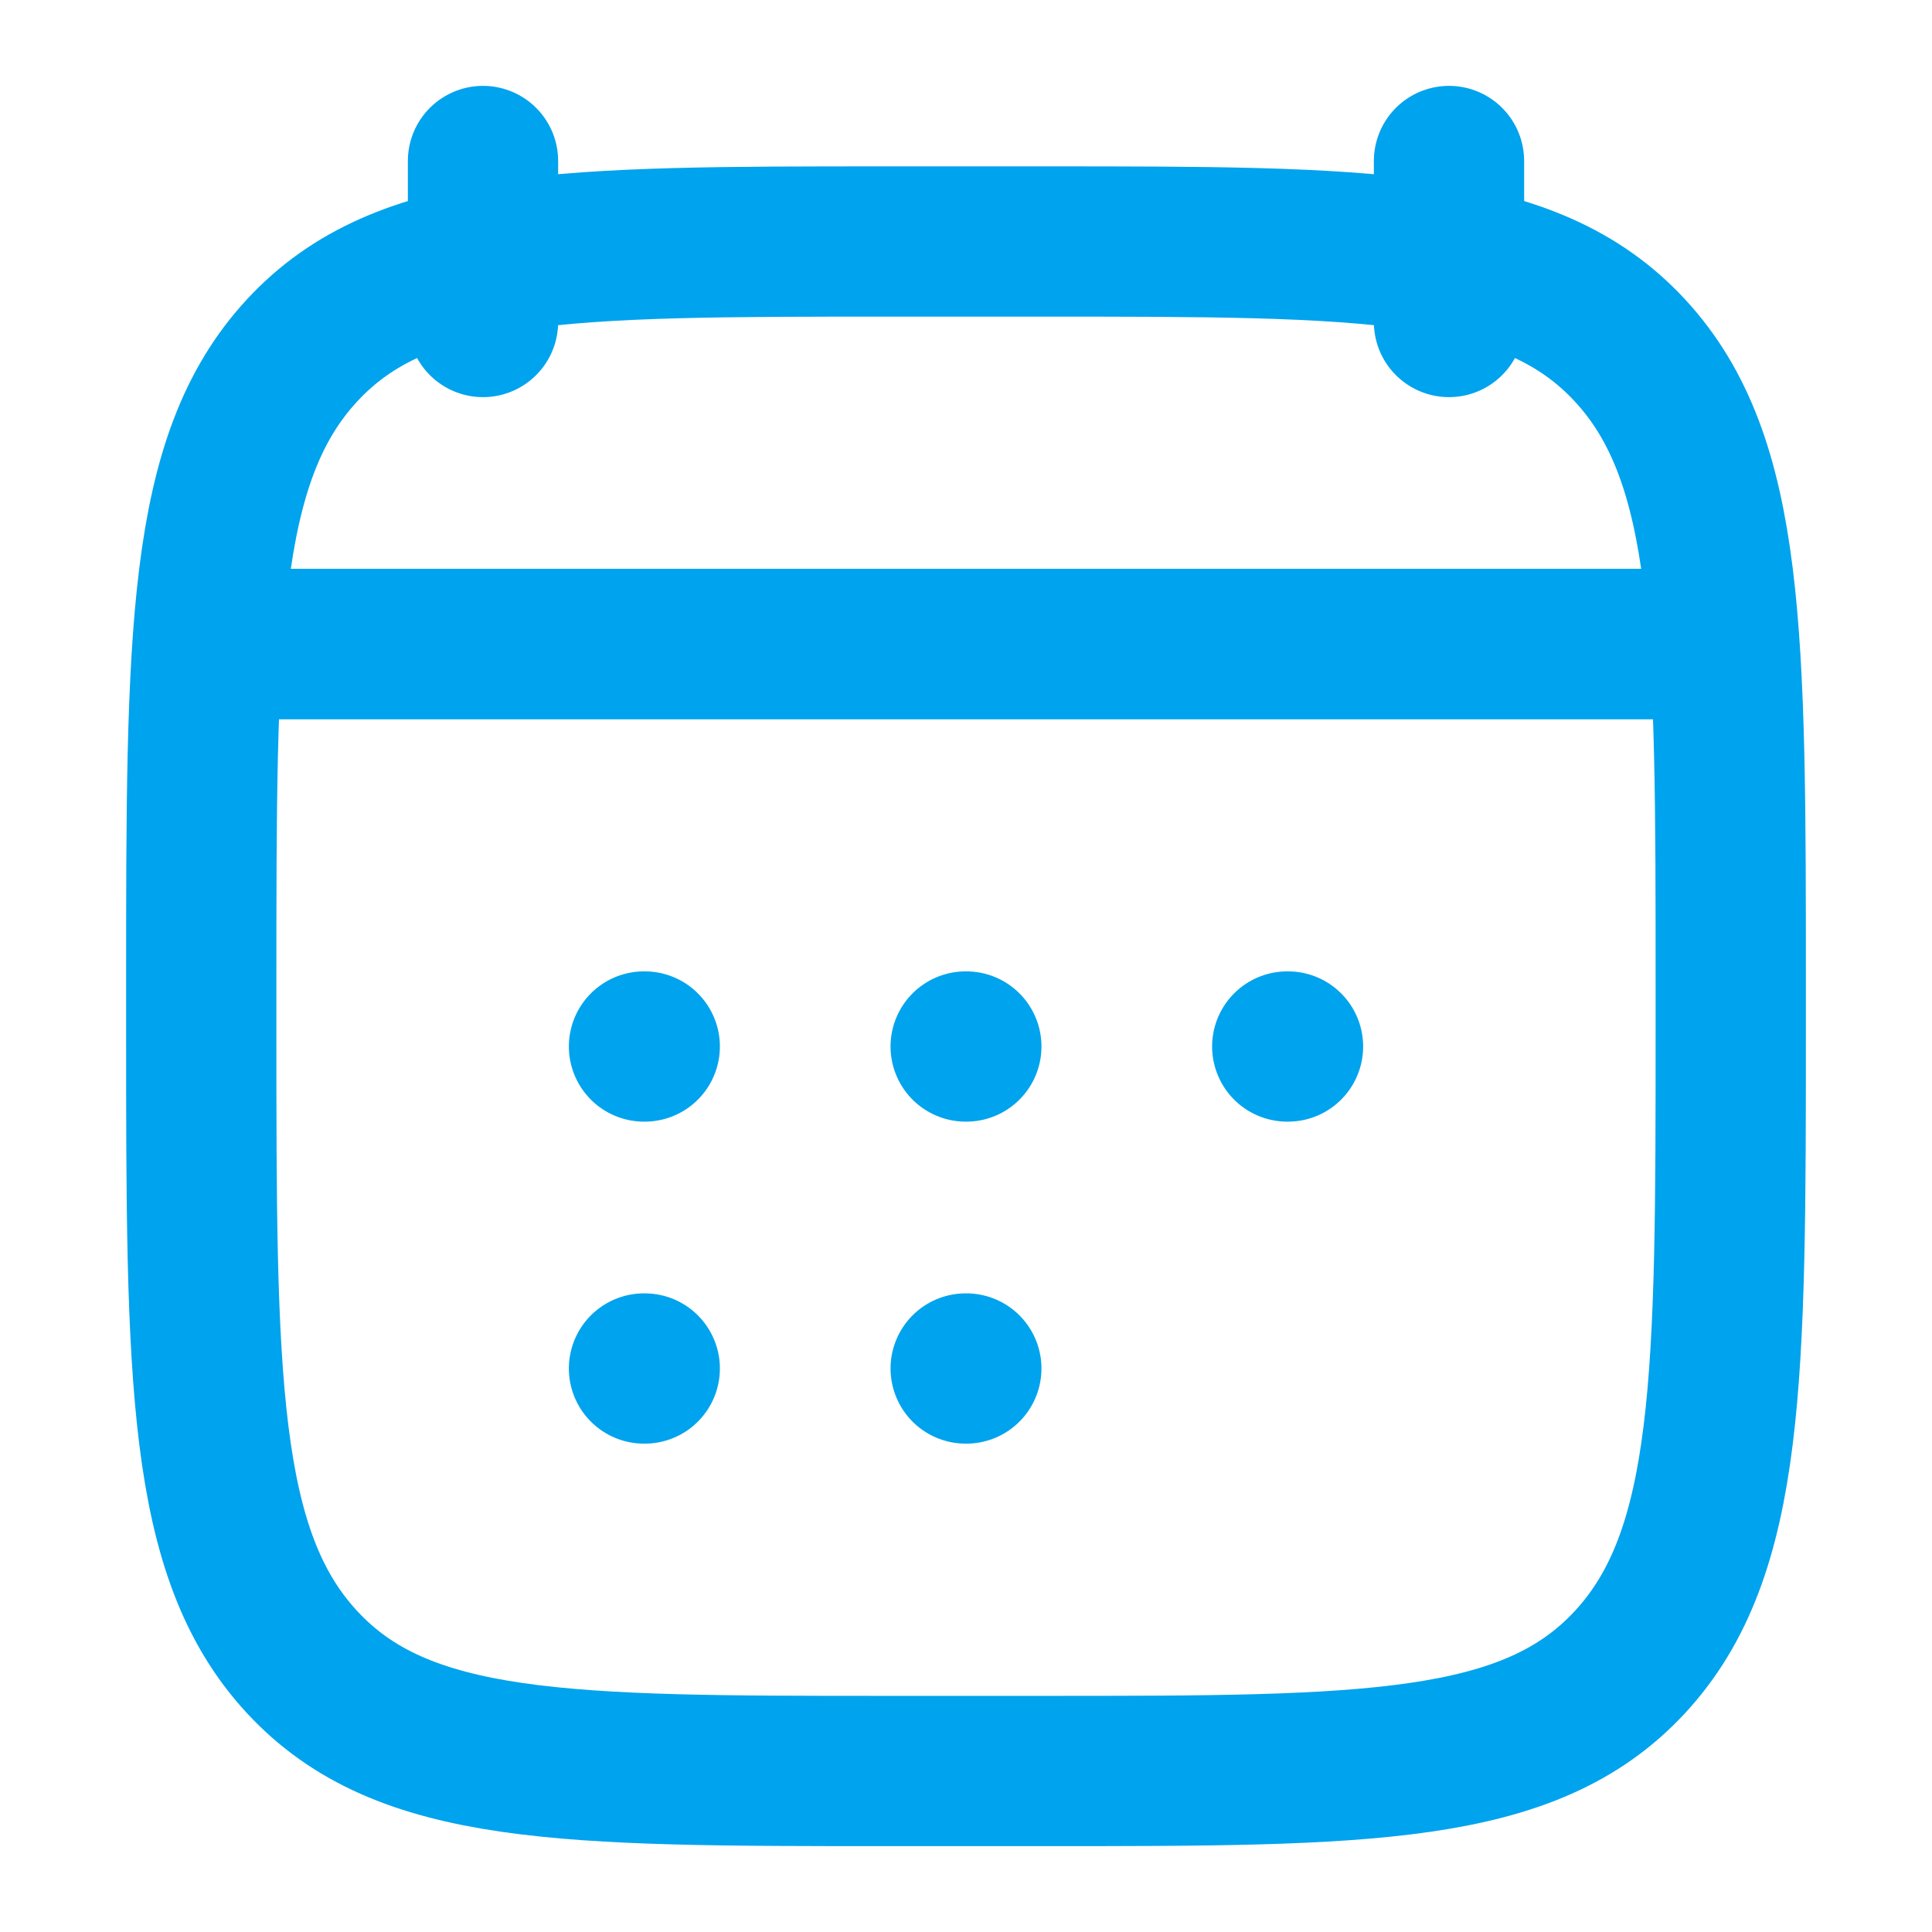
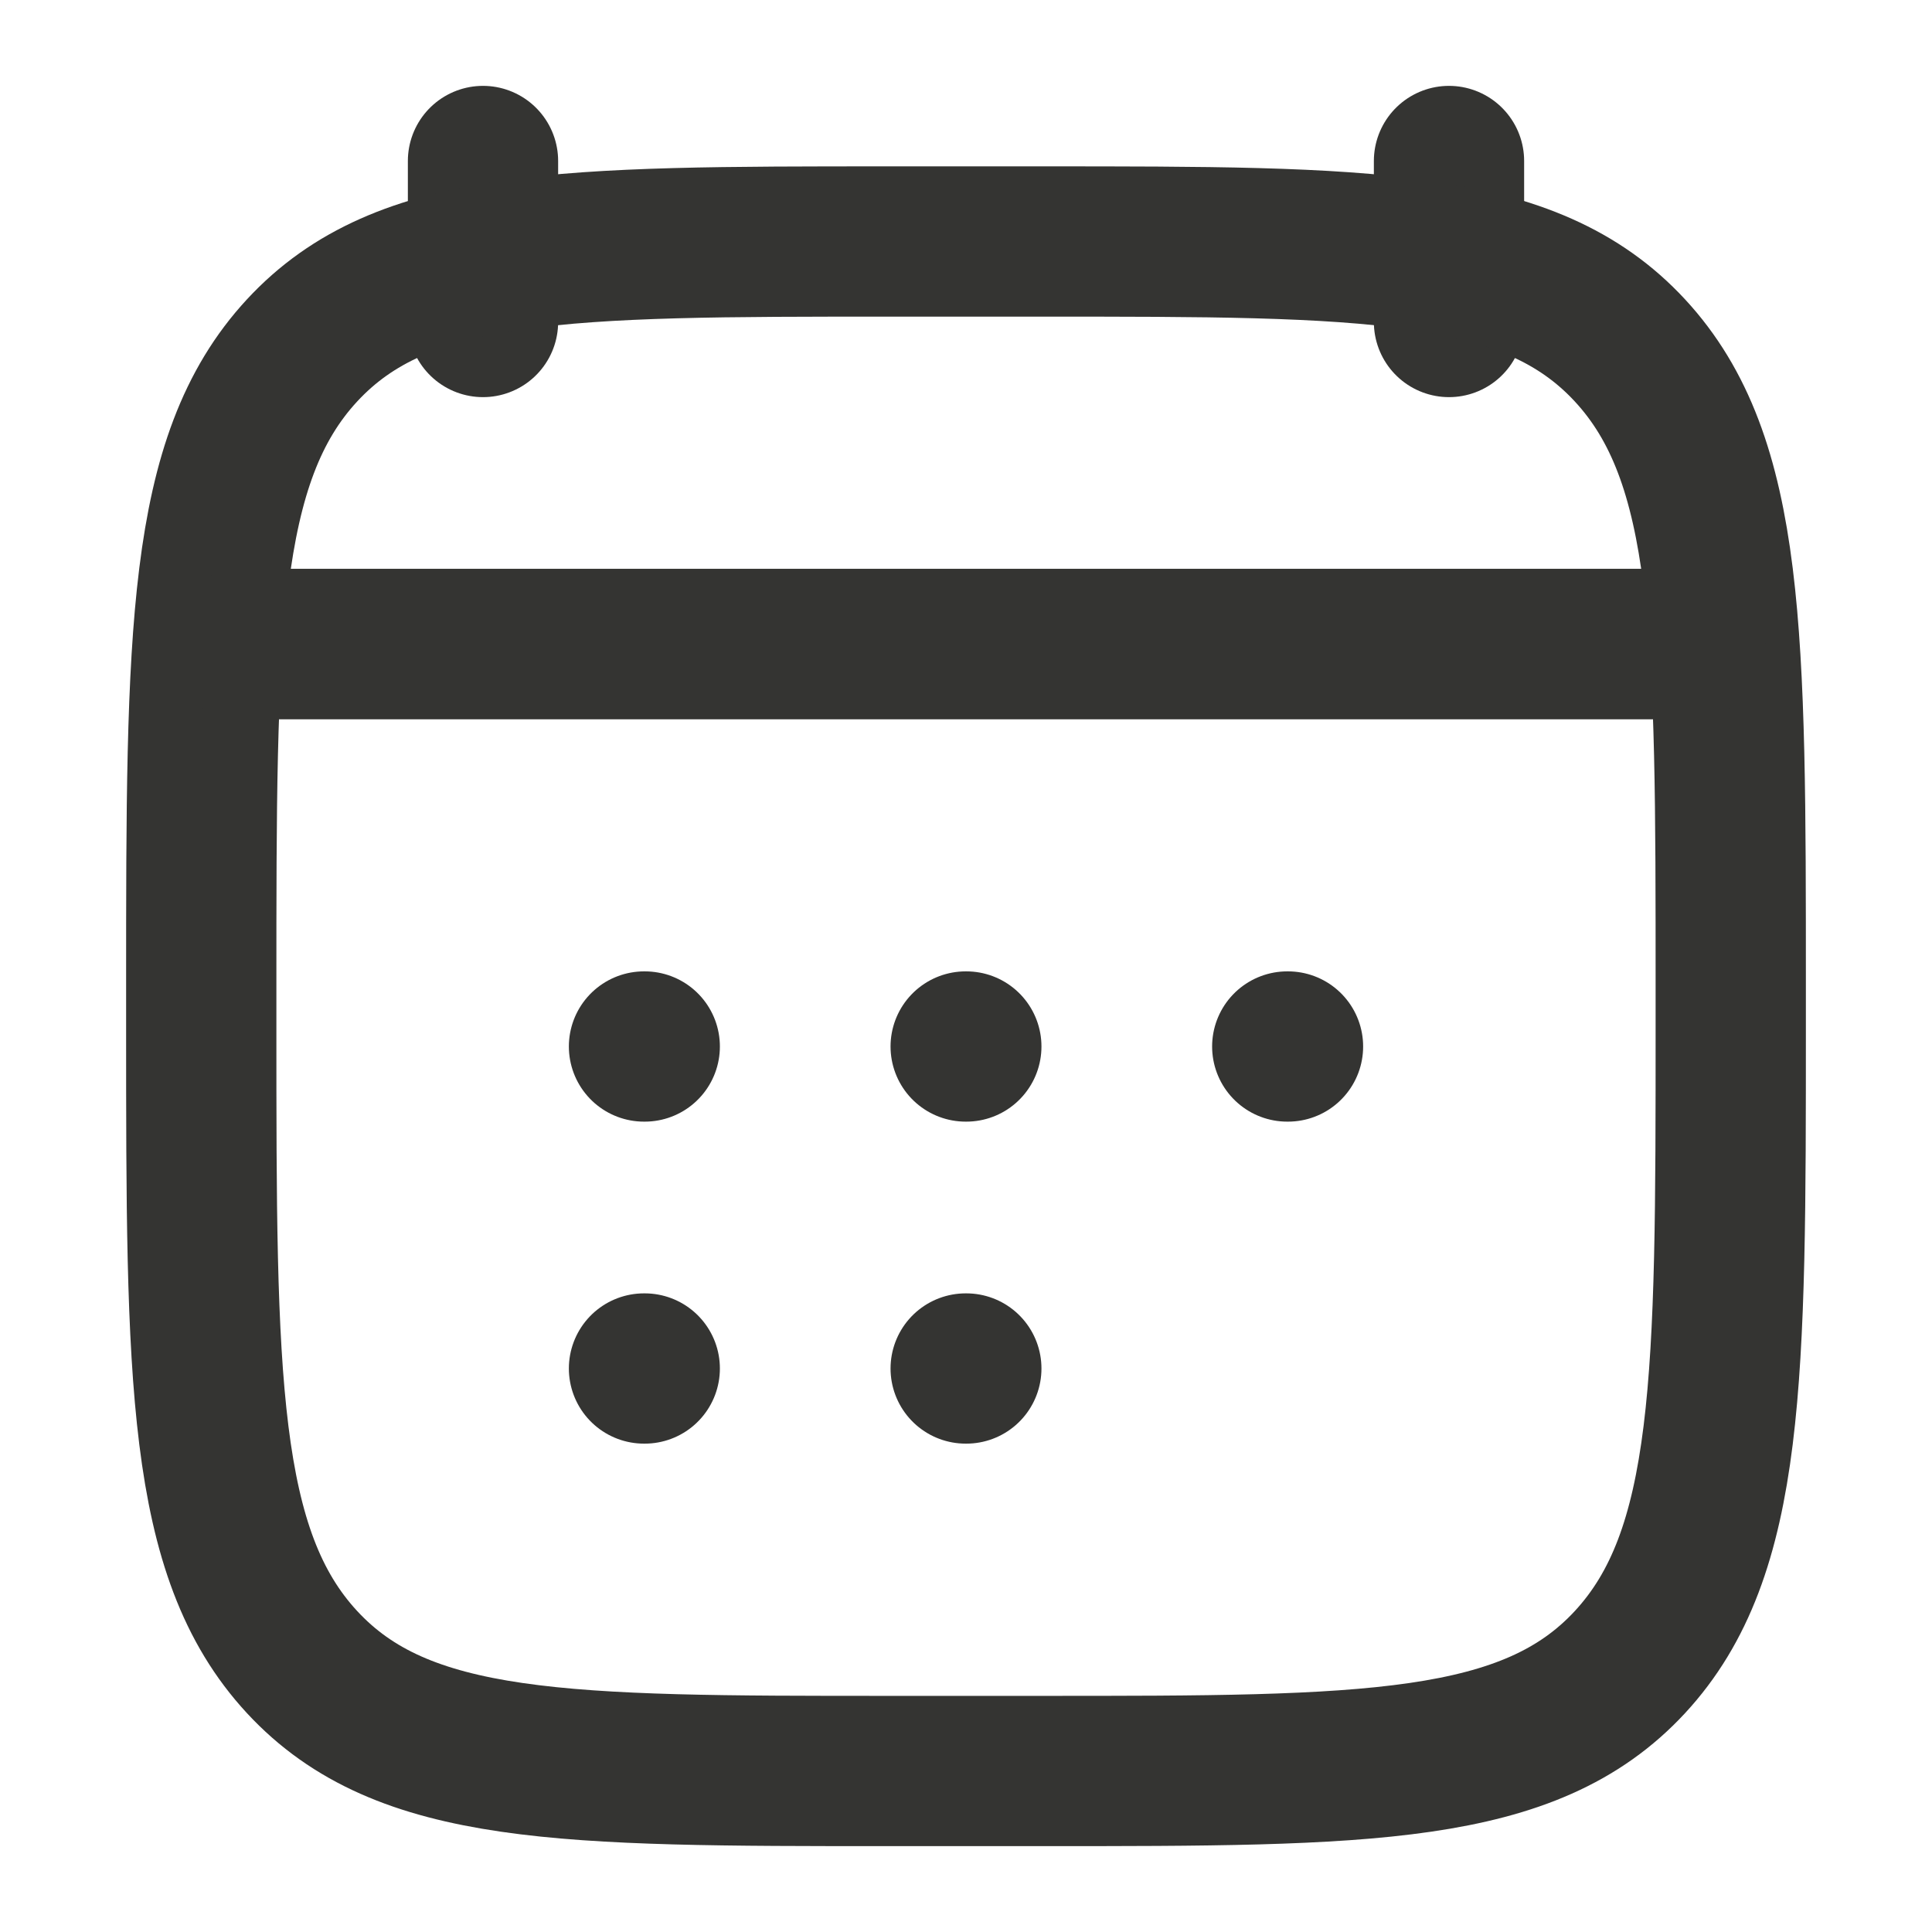
<svg xmlns="http://www.w3.org/2000/svg" width="18" height="18" viewBox="0 0 18 18" fill="none">
-   <path d="M13.5 1.5V3M4.5 1.5V3" stroke="#00A3ED" stroke-width="1.4" stroke-linecap="round" stroke-linejoin="round" />
-   <path d="M8.997 9.75H9.003M8.997 12.75H9.003M11.993 9.75H12M6 9.75H6.007M6 12.75H6.007" stroke="#00A3ED" stroke-width="1.4" stroke-linecap="round" stroke-linejoin="round" />
-   <path d="M2.625 6H15.375" stroke="#00A3ED" stroke-width="1.4" stroke-linecap="round" stroke-linejoin="round" />
-   <path d="M1.875 9.182C1.875 5.914 1.875 4.28 2.814 3.265C3.753 2.25 5.265 2.25 8.287 2.25H9.713C12.735 2.25 14.247 2.25 15.186 3.265C16.125 4.28 16.125 5.914 16.125 9.182V9.568C16.125 12.836 16.125 14.47 15.186 15.485C14.247 16.5 12.735 16.5 9.713 16.5H8.287C5.265 16.5 3.753 16.5 2.814 15.485C1.875 14.47 1.875 12.836 1.875 9.568V9.182Z" stroke="#00A3ED" stroke-width="1.4" stroke-linecap="round" stroke-linejoin="round" />
-   <path d="M2.25 6H15.75" stroke="#00A3ED" stroke-width="1.4" stroke-linecap="round" stroke-linejoin="round" />
+   <path d="M13.5 1.5V3M4.5 1.5V3" stroke="#343432" stroke-width="1.4" stroke-linecap="round" stroke-linejoin="round" />
+   <path d="M8.997 9.75H9.003M8.997 12.75H9.003M11.993 9.75H12M6 9.75H6.007M6 12.75H6.007" stroke="#343432" stroke-width="1.4" stroke-linecap="round" stroke-linejoin="round" />
+   <path d="M2.625 6H15.375" stroke="#343432" stroke-width="1.4" stroke-linecap="round" stroke-linejoin="round" />
+   <path d="M1.875 9.182C1.875 5.914 1.875 4.28 2.814 3.265C3.753 2.25 5.265 2.25 8.287 2.25H9.713C12.735 2.25 14.247 2.25 15.186 3.265C16.125 4.28 16.125 5.914 16.125 9.182V9.568C16.125 12.836 16.125 14.47 15.186 15.485C14.247 16.5 12.735 16.5 9.713 16.5H8.287C5.265 16.5 3.753 16.5 2.814 15.485C1.875 14.47 1.875 12.836 1.875 9.568V9.182Z" stroke="#343432" stroke-width="1.4" stroke-linecap="round" stroke-linejoin="round" />
+   <path d="M2.25 6H15.75" stroke="#343432" stroke-width="1.4" stroke-linecap="round" stroke-linejoin="round" />
</svg>
